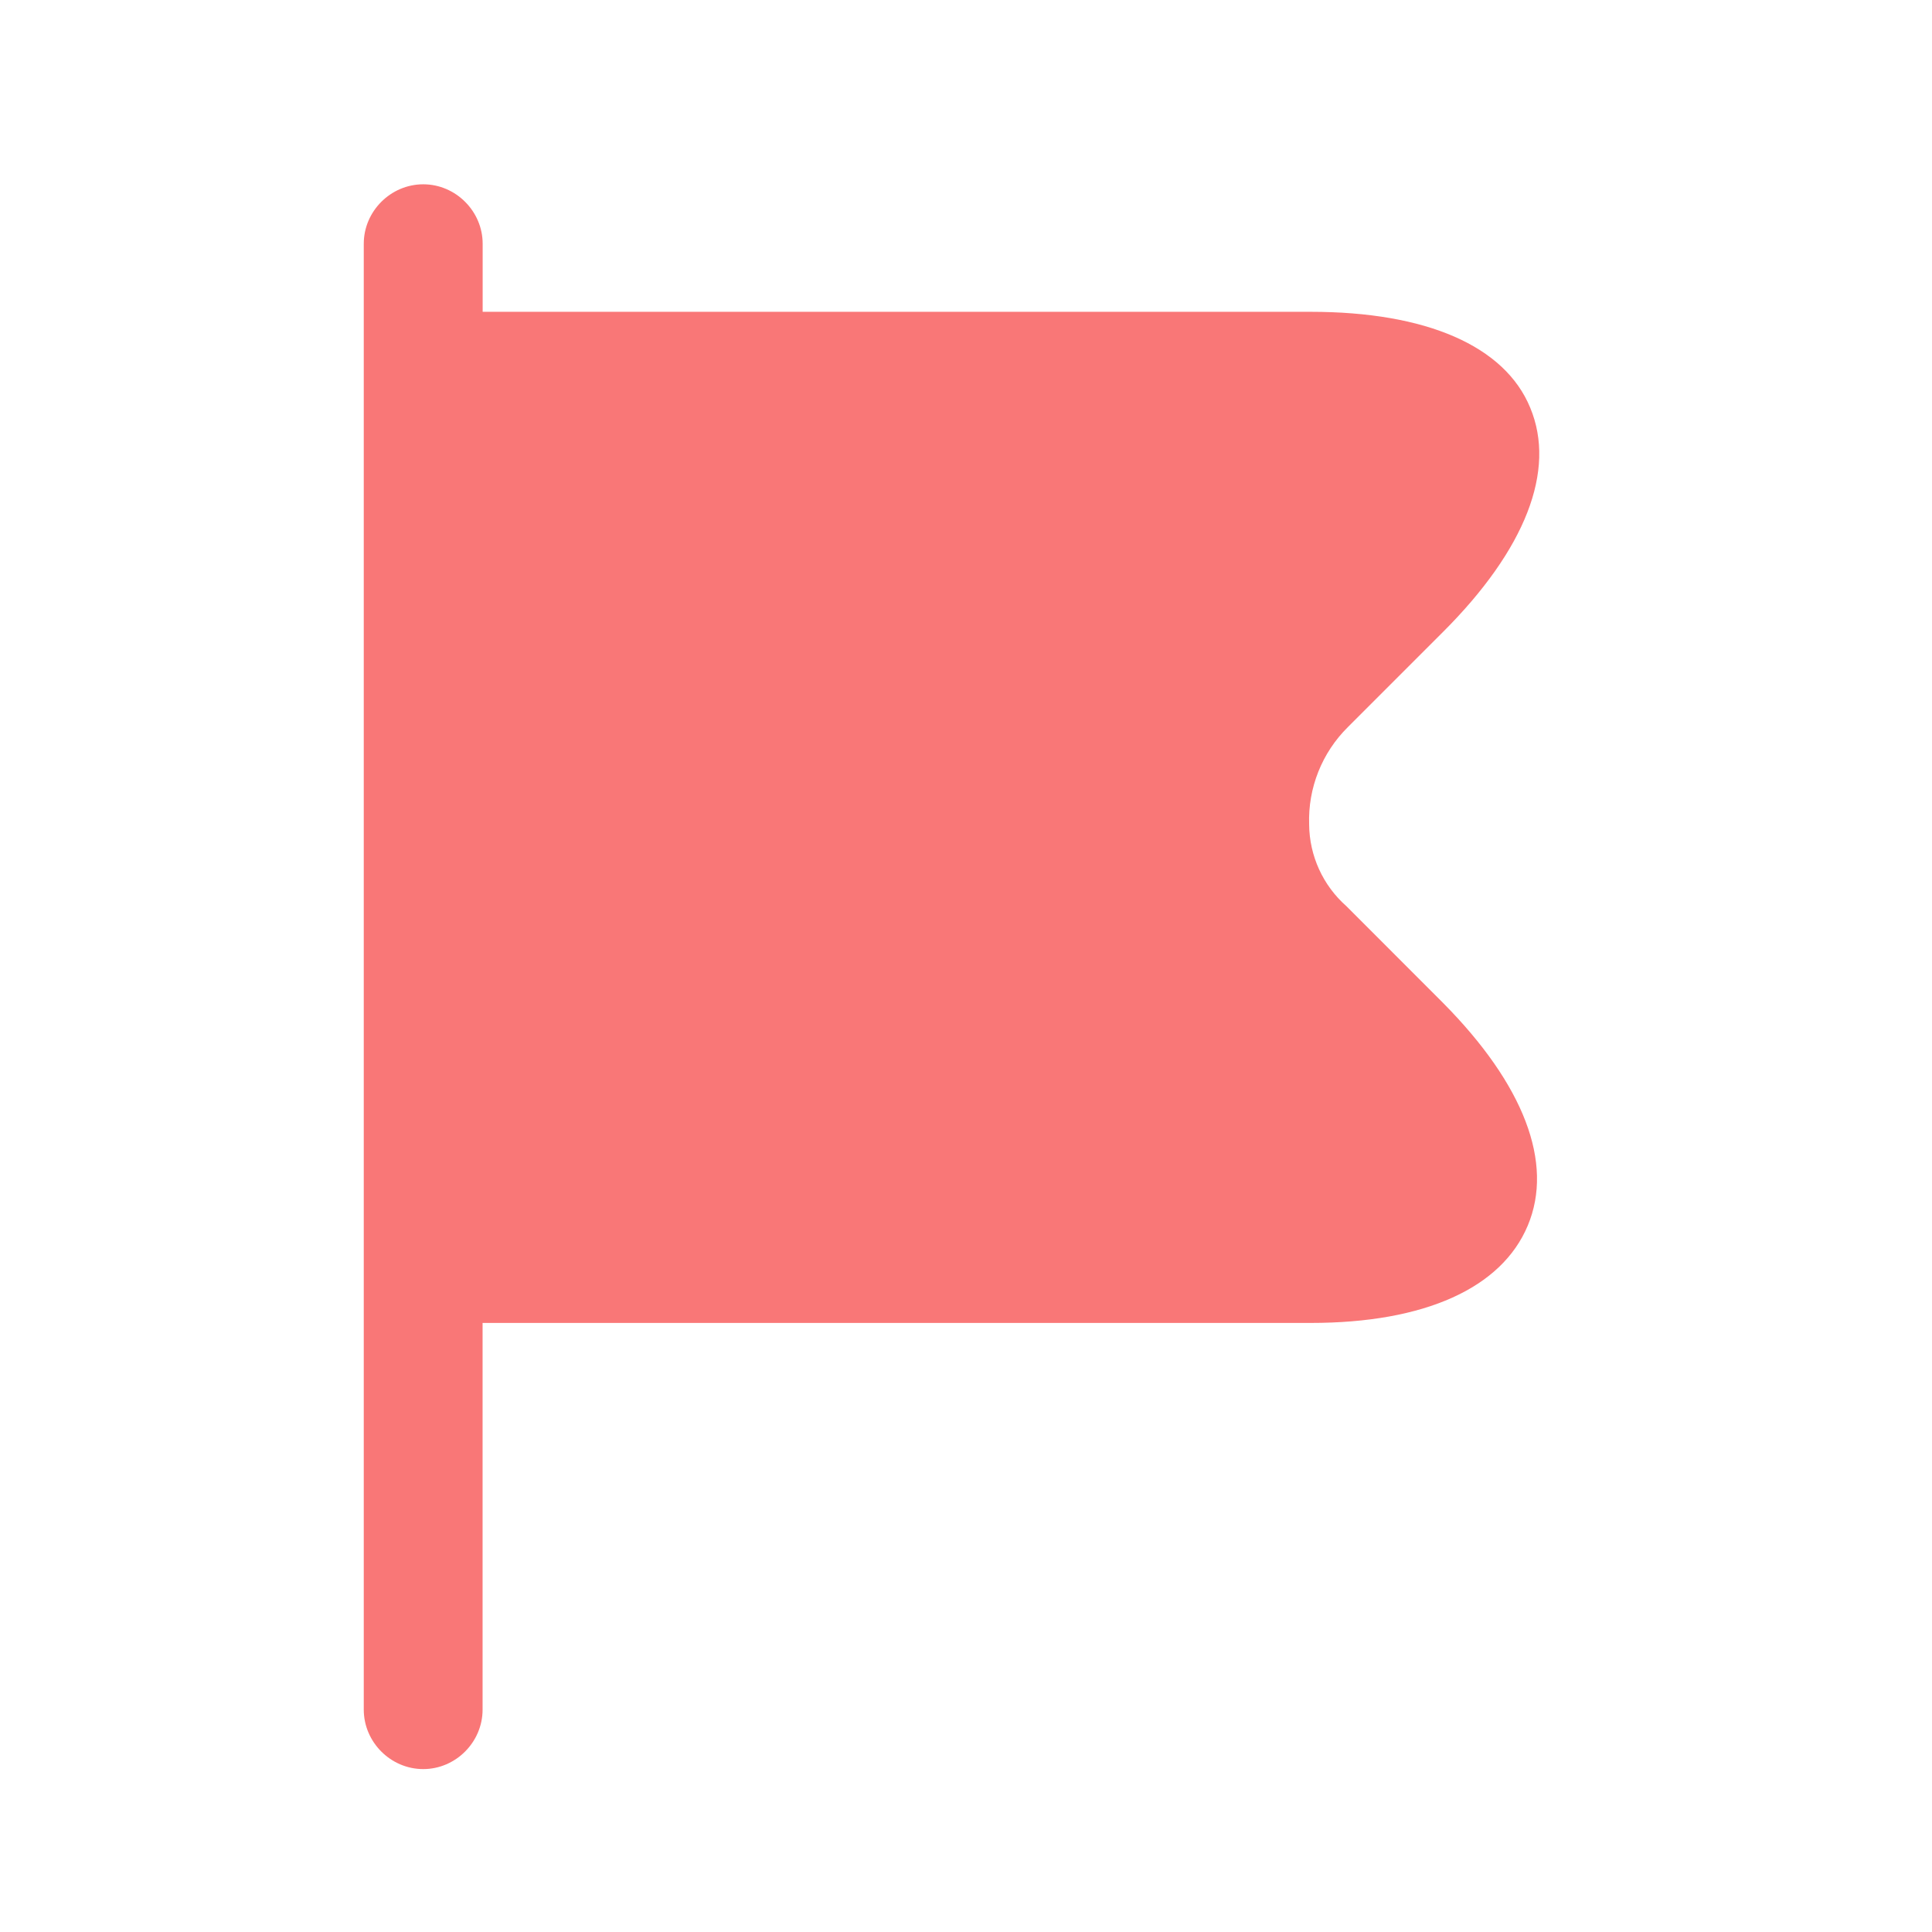
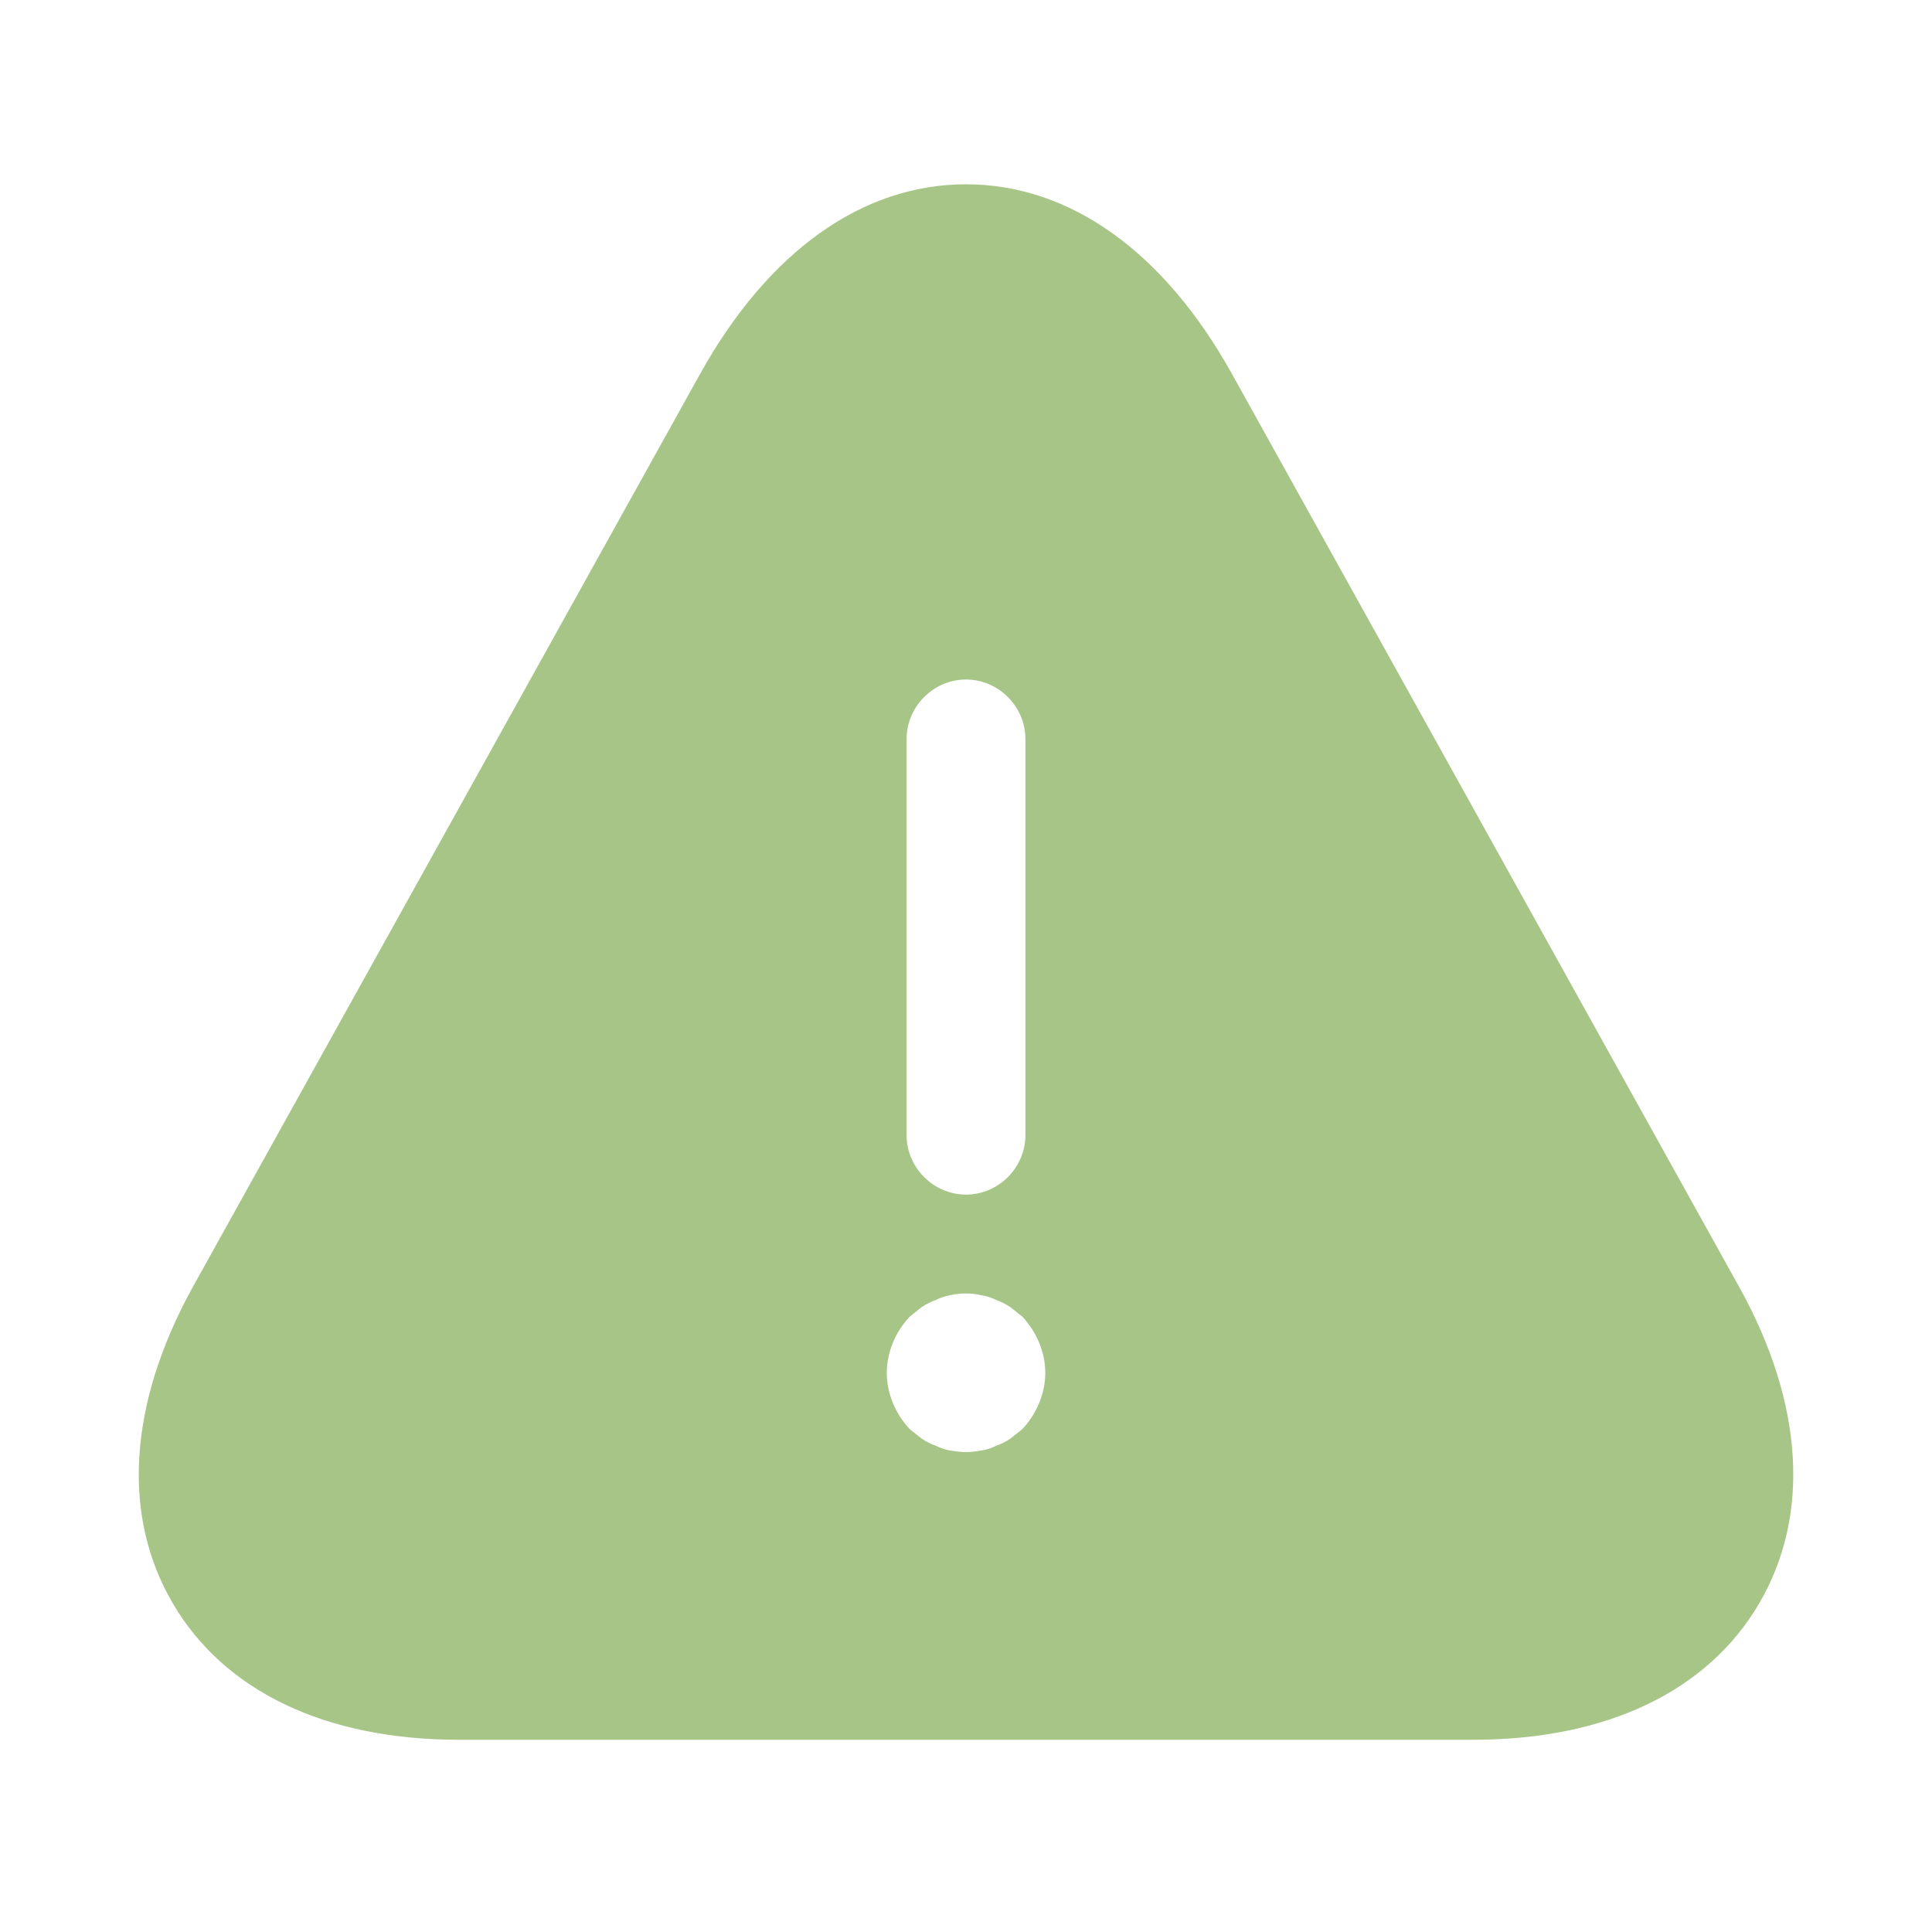
<svg xmlns="http://www.w3.org/2000/svg" width="28" height="28" viewBox="0 0 28 28" fill="none">
-   <path d="m20.913 14.534-1.4-1.401a1.597 1.597 0 0 1-.54-1.183 1.895 1.895 0 0 1 .562-1.413l1.378-1.378c1.195-1.194 1.643-2.342 1.264-3.25-.368-.895-1.505-1.39-3.181-1.39H6.995v-.987c0-.47-.39-.861-.861-.861s-.862.39-.862.861v21.245c0 .471.39.862.862.862.47 0 .86-.39.86-.862v-5.604h12.002c1.653 0 2.767-.505 3.146-1.412.38-.907-.057-2.044-1.229-3.227z" fill="#F97777" />
+   <path d="M25.208 18.656L17.859 5.427C16.871 3.647 15.505 2.671 14 2.671C12.496 2.671 11.129 3.647 10.142 5.427L2.792 18.656C1.862 20.345 1.758 21.964 2.505 23.238C3.251 24.513 4.721 25.214 6.651 25.214H21.35C23.279 25.214 24.749 24.513 25.495 23.238C26.242 21.964 26.139 20.333 25.208 18.656ZM13.139 10.71C13.139 10.239 13.529 9.848 14 9.848C14.471 9.848 14.861 10.239 14.861 10.71V16.451C14.861 16.922 14.471 17.313 14 17.313C13.529 17.313 13.139 16.922 13.139 16.451V10.71ZM14.816 20.712C14.758 20.758 14.701 20.804 14.643 20.85C14.574 20.896 14.505 20.93 14.437 20.953C14.368 20.988 14.299 21.011 14.218 21.022C14.149 21.034 14.069 21.045 14 21.045C13.931 21.045 13.851 21.034 13.771 21.022C13.702 21.011 13.633 20.988 13.564 20.953C13.495 20.93 13.426 20.896 13.357 20.85C13.3 20.804 13.242 20.758 13.185 20.712C12.978 20.494 12.852 20.195 12.852 19.897C12.852 19.598 12.978 19.299 13.185 19.081C13.242 19.035 13.3 18.989 13.357 18.944C13.426 18.898 13.495 18.863 13.564 18.84C13.633 18.806 13.702 18.783 13.771 18.771C13.92 18.737 14.081 18.737 14.218 18.771C14.299 18.783 14.368 18.806 14.437 18.84C14.505 18.863 14.574 18.898 14.643 18.944C14.701 18.989 14.758 19.035 14.816 19.081C15.022 19.299 15.149 19.598 15.149 19.897C15.149 20.195 15.022 20.494 14.816 20.712Z" fill="#A7C587" />
</svg>
